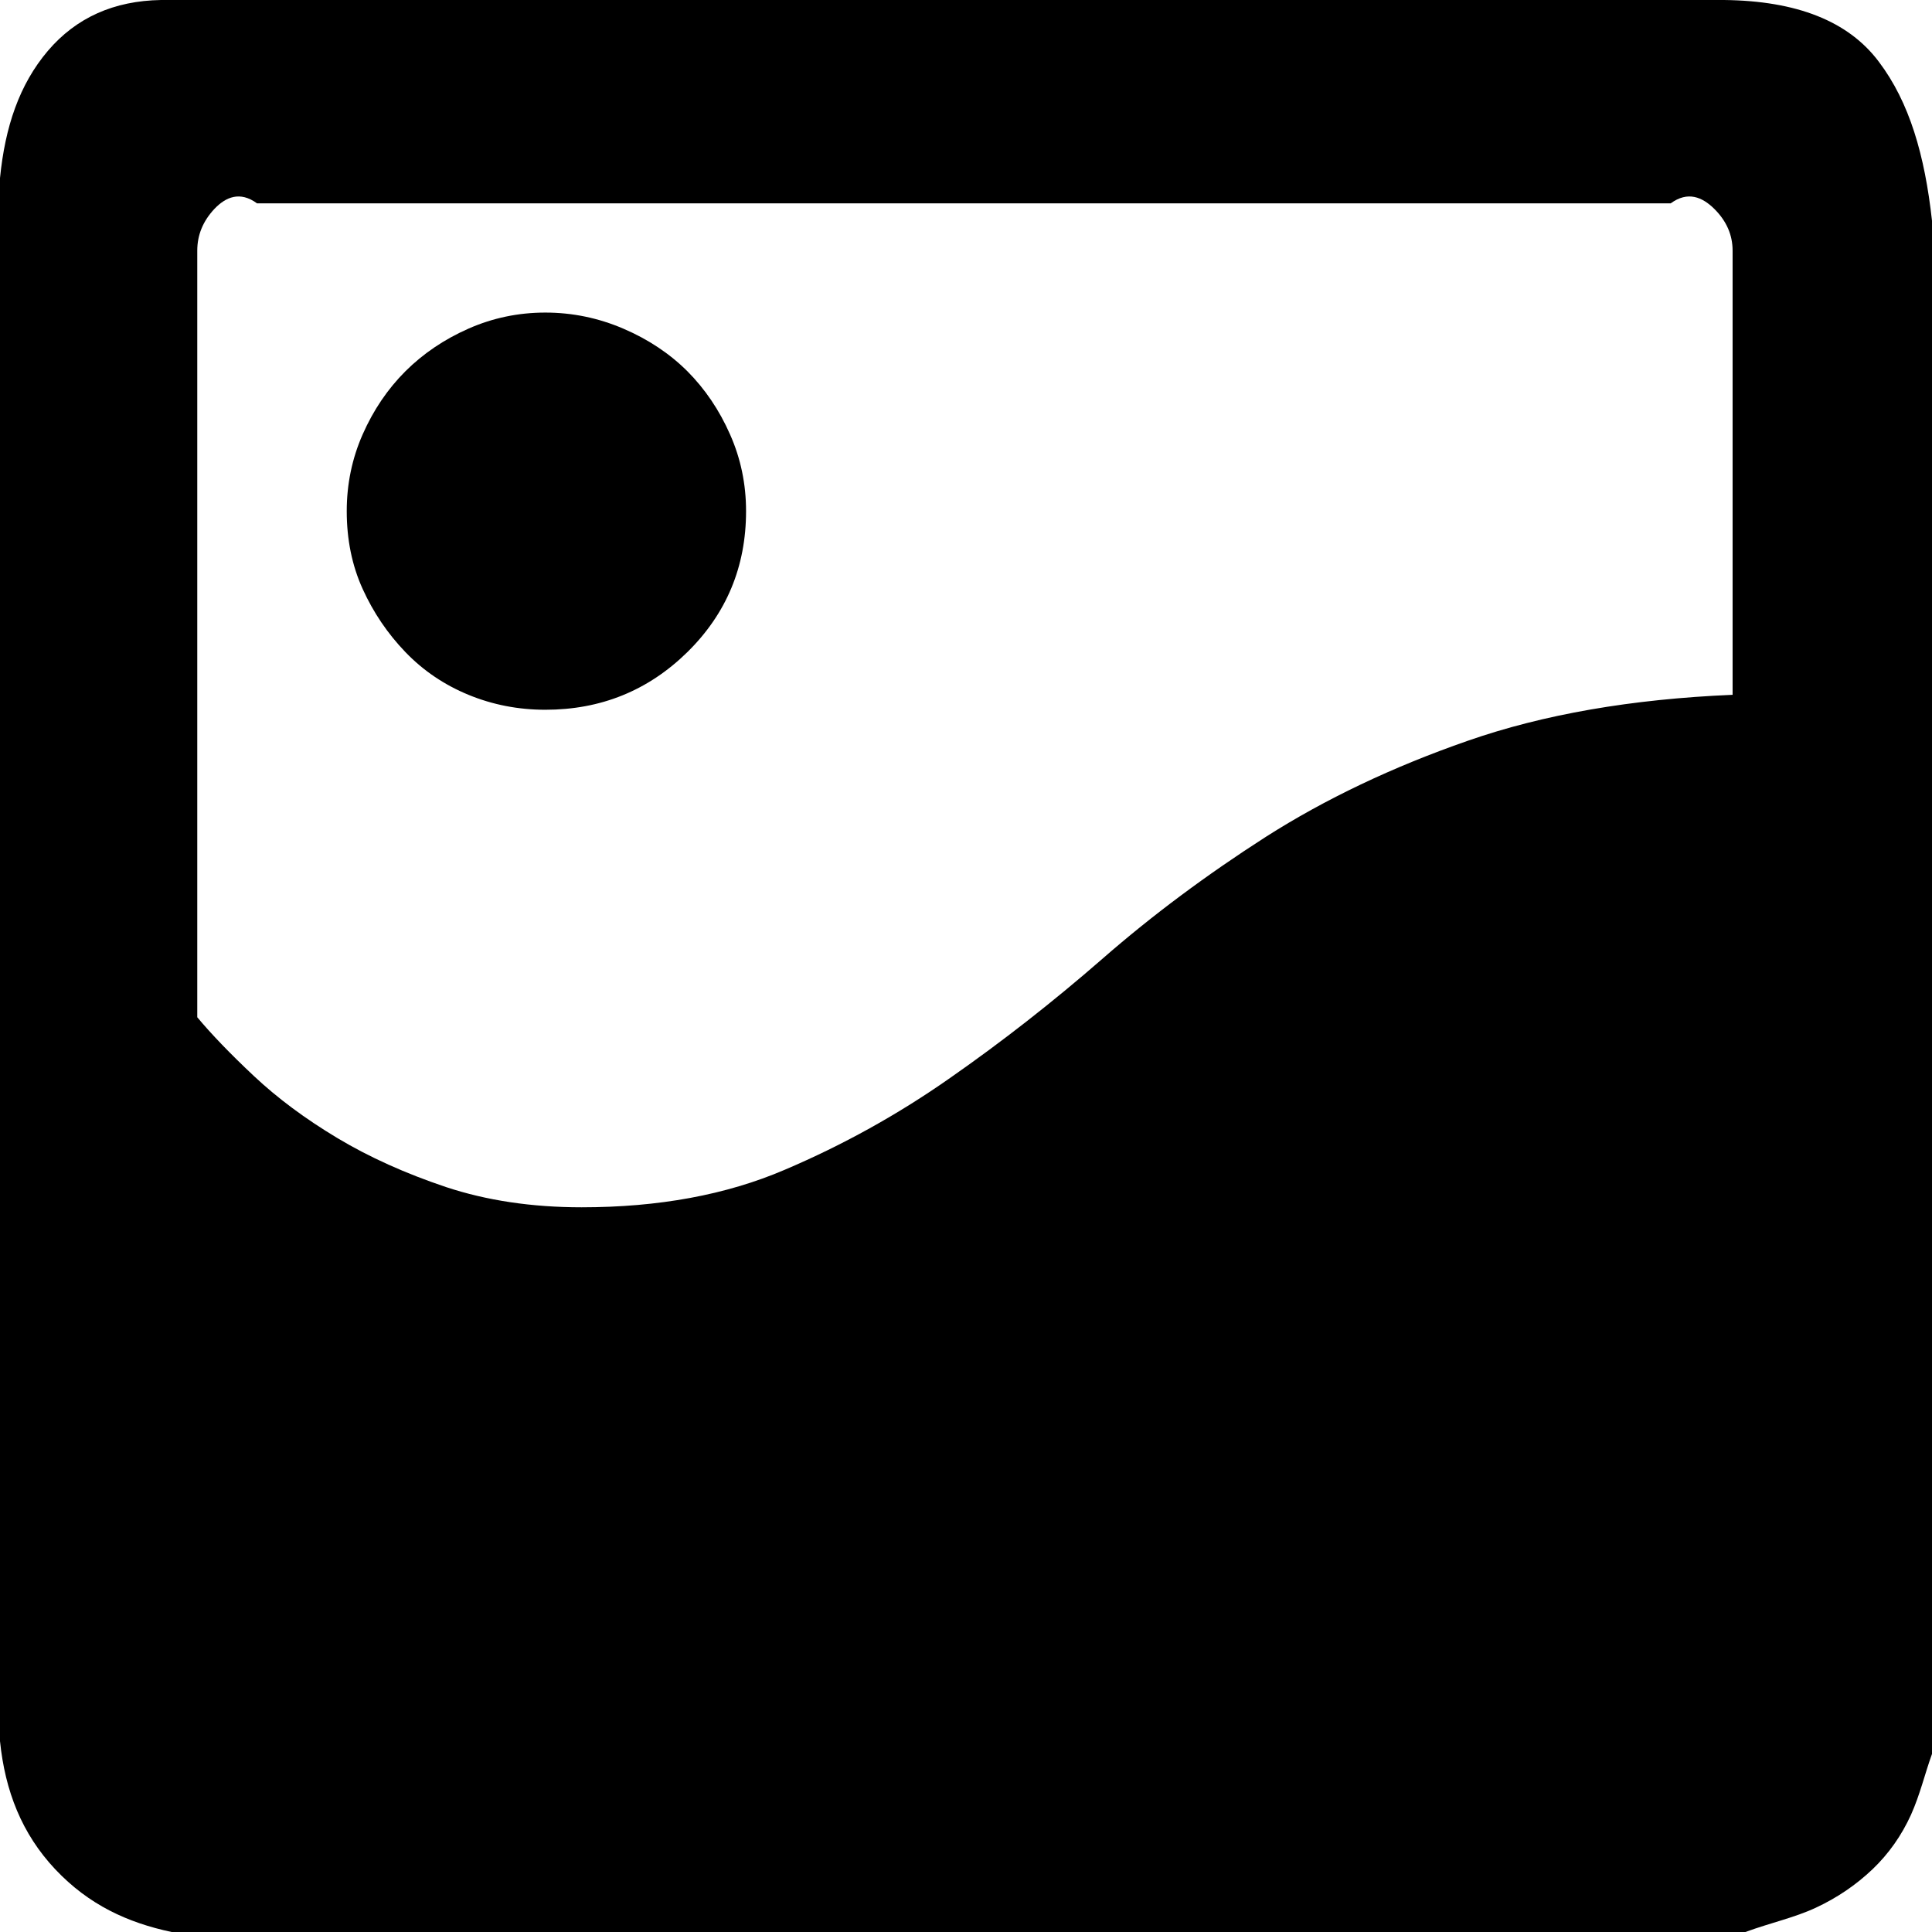
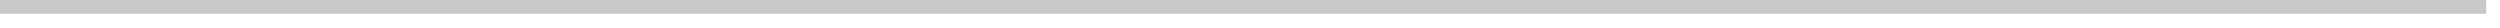
- <svg xmlns="http://www.w3.org/2000/svg" version="1.1" width="19px" height="19px">
-   <g transform="matrix(1 0 0 1 -16 -184 )">
-     <path d="M 4.607 3.232  C 4.845 3.127  5.097 3.074  5.363 3.074  C 5.629 3.074  5.885 3.127  6.13 3.232  C 6.375 3.337  6.585 3.477  6.76 3.651  C 6.934 3.826  7.074 4.033  7.179 4.271  C 7.285 4.509  7.337 4.761  7.337 5.027  C 7.337 5.573  7.144 6.035  6.76 6.413  C 6.375 6.791  5.909 6.98  5.363 6.98  C 5.097 6.98  4.845 6.931  4.607 6.833  C 4.369 6.735  4.162 6.595  3.987 6.413  C 3.812 6.231  3.672 6.024  3.567 5.793  C 3.462 5.562  3.41 5.307  3.41 5.027  C 3.41 4.761  3.462 4.509  3.567 4.271  C 3.672 4.033  3.812 3.826  3.987 3.651  C 4.162 3.477  4.369 3.337  4.607 3.232  Z M 1.583 0  L 16.955 0  C 17.669 0.008  18.177 0.207  18.477 0.607  C 18.779 1.006  18.929 1.527  19 2.171  L 19 17.249  C 18.929 17.445  18.884 17.645  18.793 17.848  C 18.701 18.05  18.576 18.229  18.415 18.383  C 18.253 18.537  18.068 18.663  17.858 18.761  C 17.648 18.859  17.417 18.908  17.165 19  L 1.688 19  C 1.254 18.908  0.873 18.733  0.543 18.383  C 0.214 18.033  0.05 17.613  0 17.123  L 0 1.751  C 0.05 1.247  0.19 0.831  0.47 0.501  C 0.75 0.172  1.121 0.008  1.583 0  Z M 17.039 6.833  L 17.039 2.465  C 17.039 2.311  16.98 2.175  16.86 2.055  C 16.741 1.937  16.598 1.877  16.43 2  L 2.528 2  C 2.36 1.877  2.22 1.937  2.108 2.055  C 1.996 2.175  1.94 2.311  1.94 2.465  L 1.94 2.486  L 1.94 10.004  C 2.08 10.172  2.265 10.364  2.497 10.582  C 2.728 10.799  3.001 11.002  3.316 11.191  C 3.631 11.38  3.987 11.54  4.386 11.674  C 4.785 11.806  5.23 11.873  5.72 11.873  C 6.476 11.873  7.141 11.751  7.715 11.505  C 8.289 11.261  8.832 10.96  9.342 10.602  C 9.854 10.245  10.354 9.854  10.844 9.427  C 11.334 8.999  11.87 8.601  12.45 8.229  C 13.031 7.859  13.693 7.543  14.435 7.285  C 15.177 7.026  16.045 6.875  17.039 6.833  Z " fill-rule="nonzero" fill="#000000" stroke="none" transform="matrix(1 0 0 1 16 184 )" />
+ <svg xmlns="http://www.w3.org/2000/svg" version="1.1" width="181px" height="2px">
+   <g transform="matrix(1 0 0 1 -1539 -5264 )">
+     <path d="M 1539 5264.5  L 1719 5264.5  " stroke-width="1" stroke="#c9c9c9" fill="none" />
  </g>
</svg>
